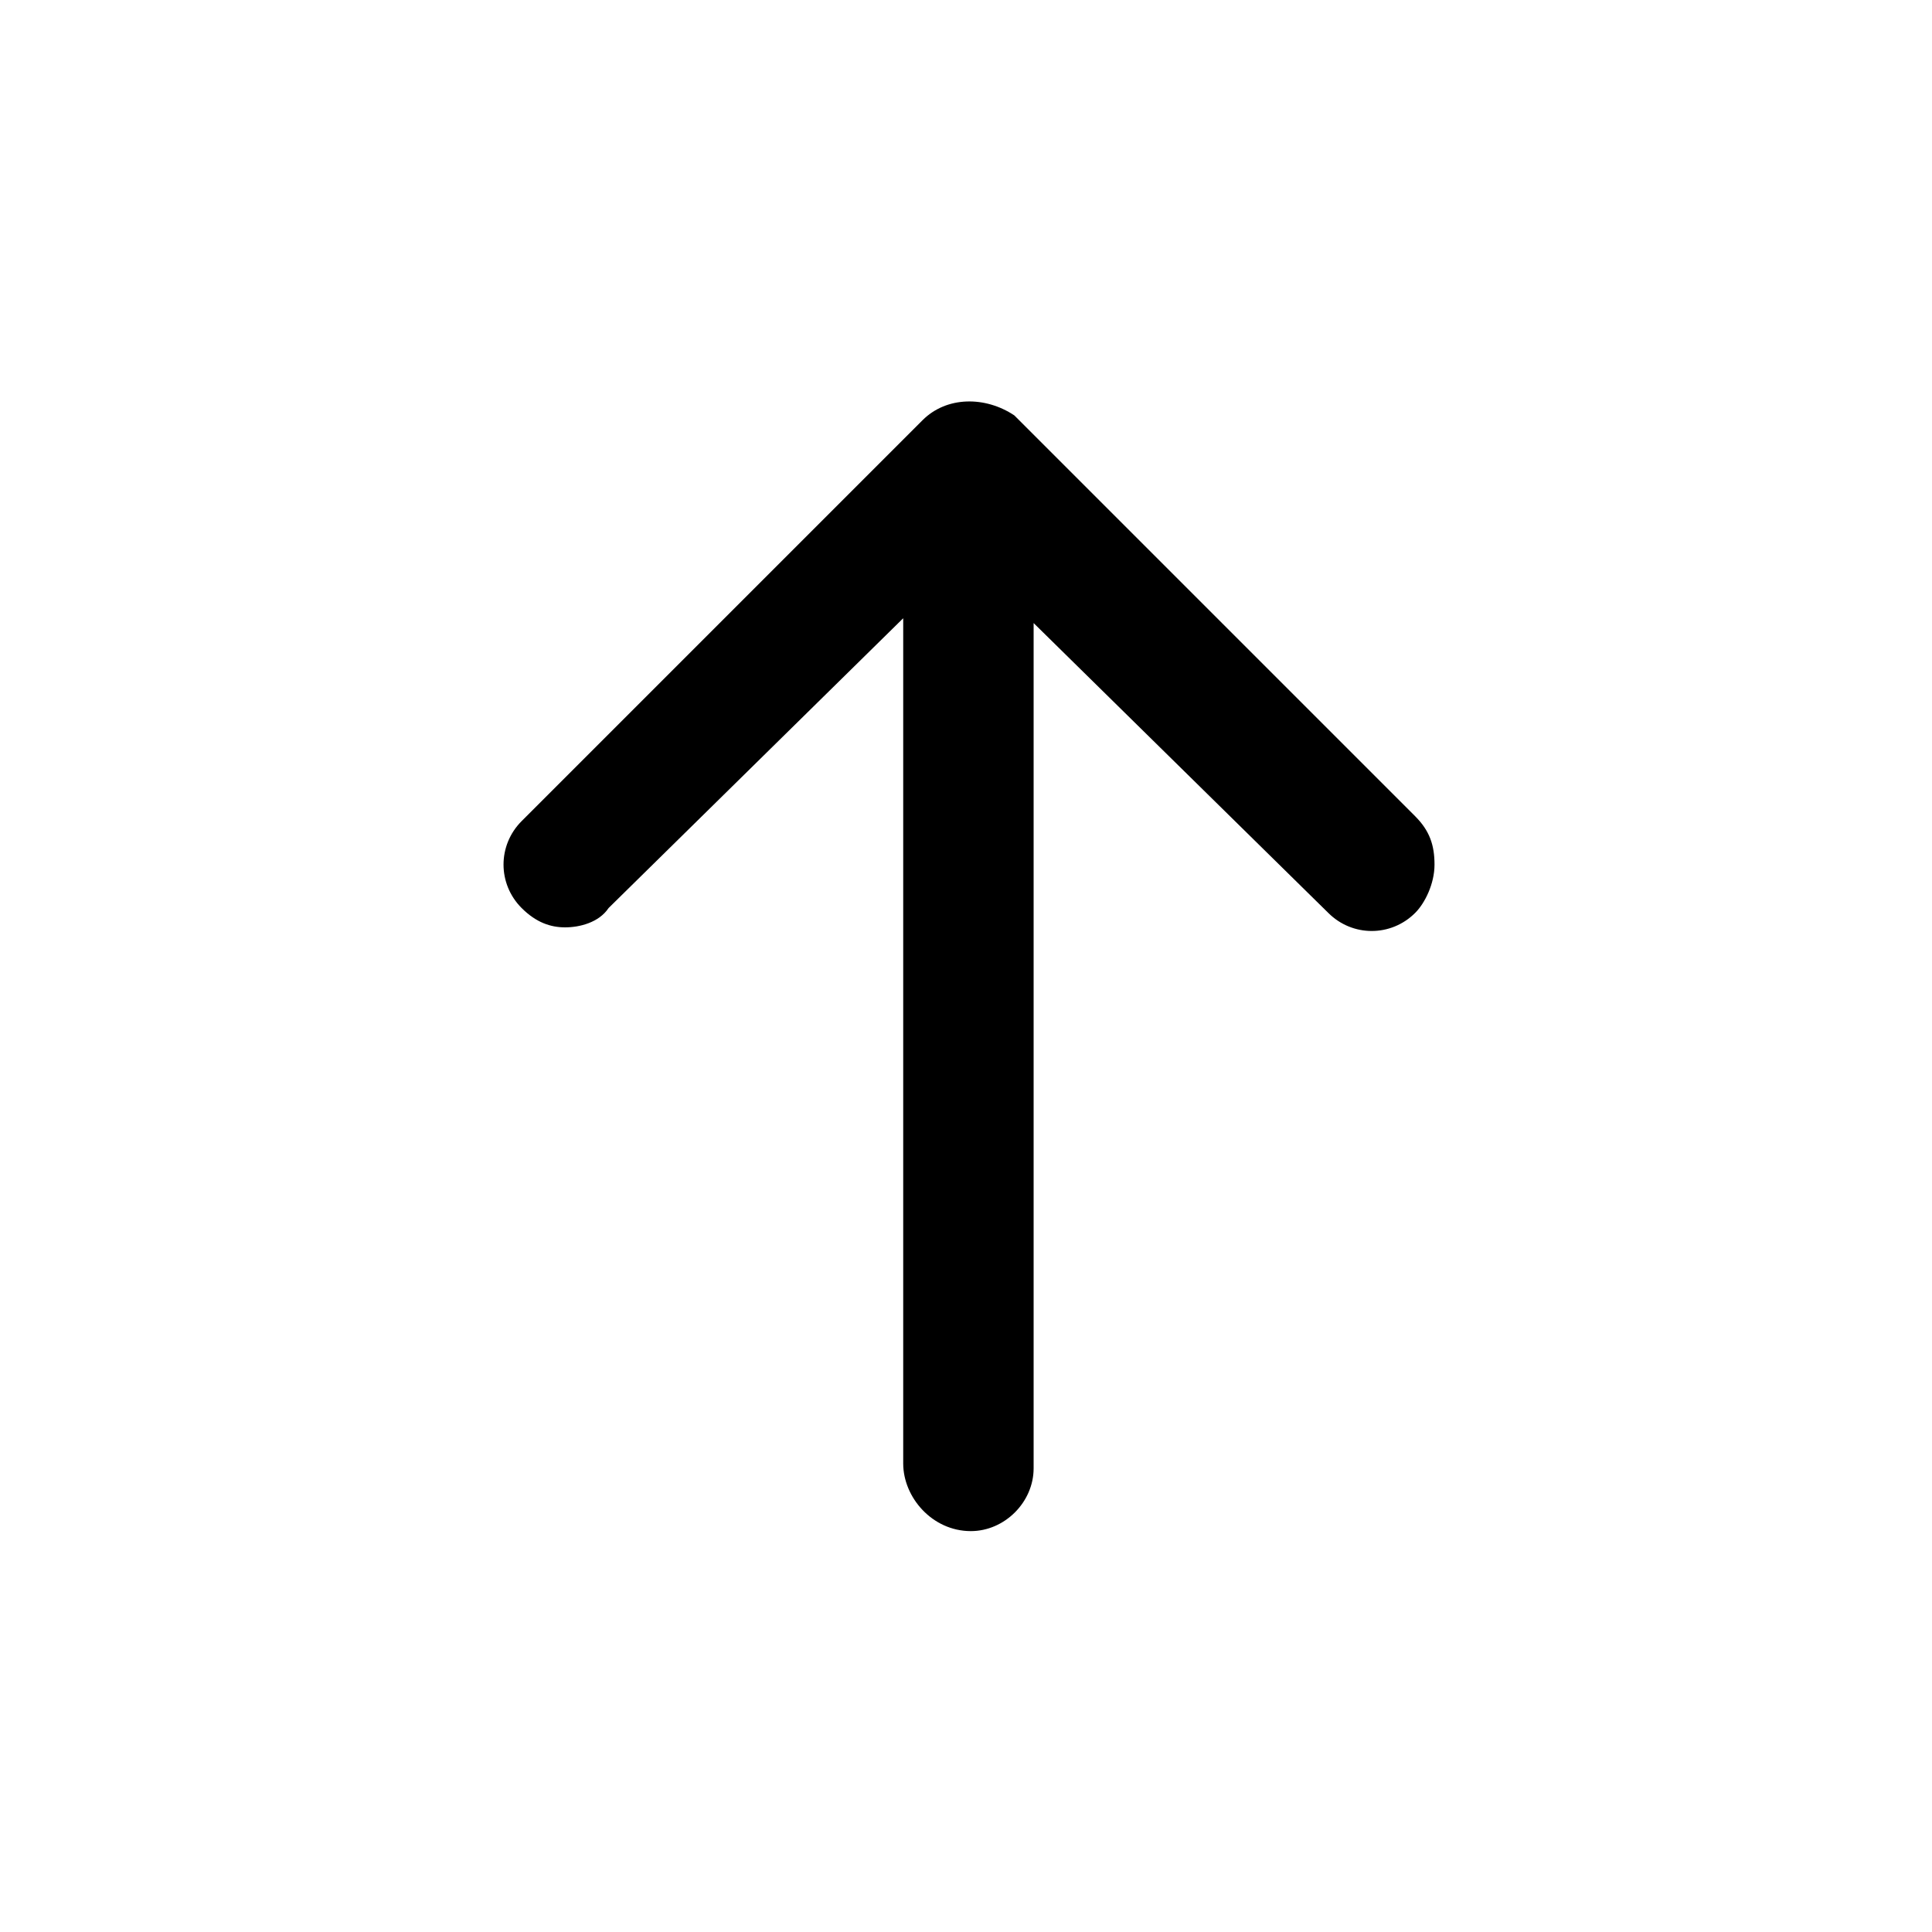
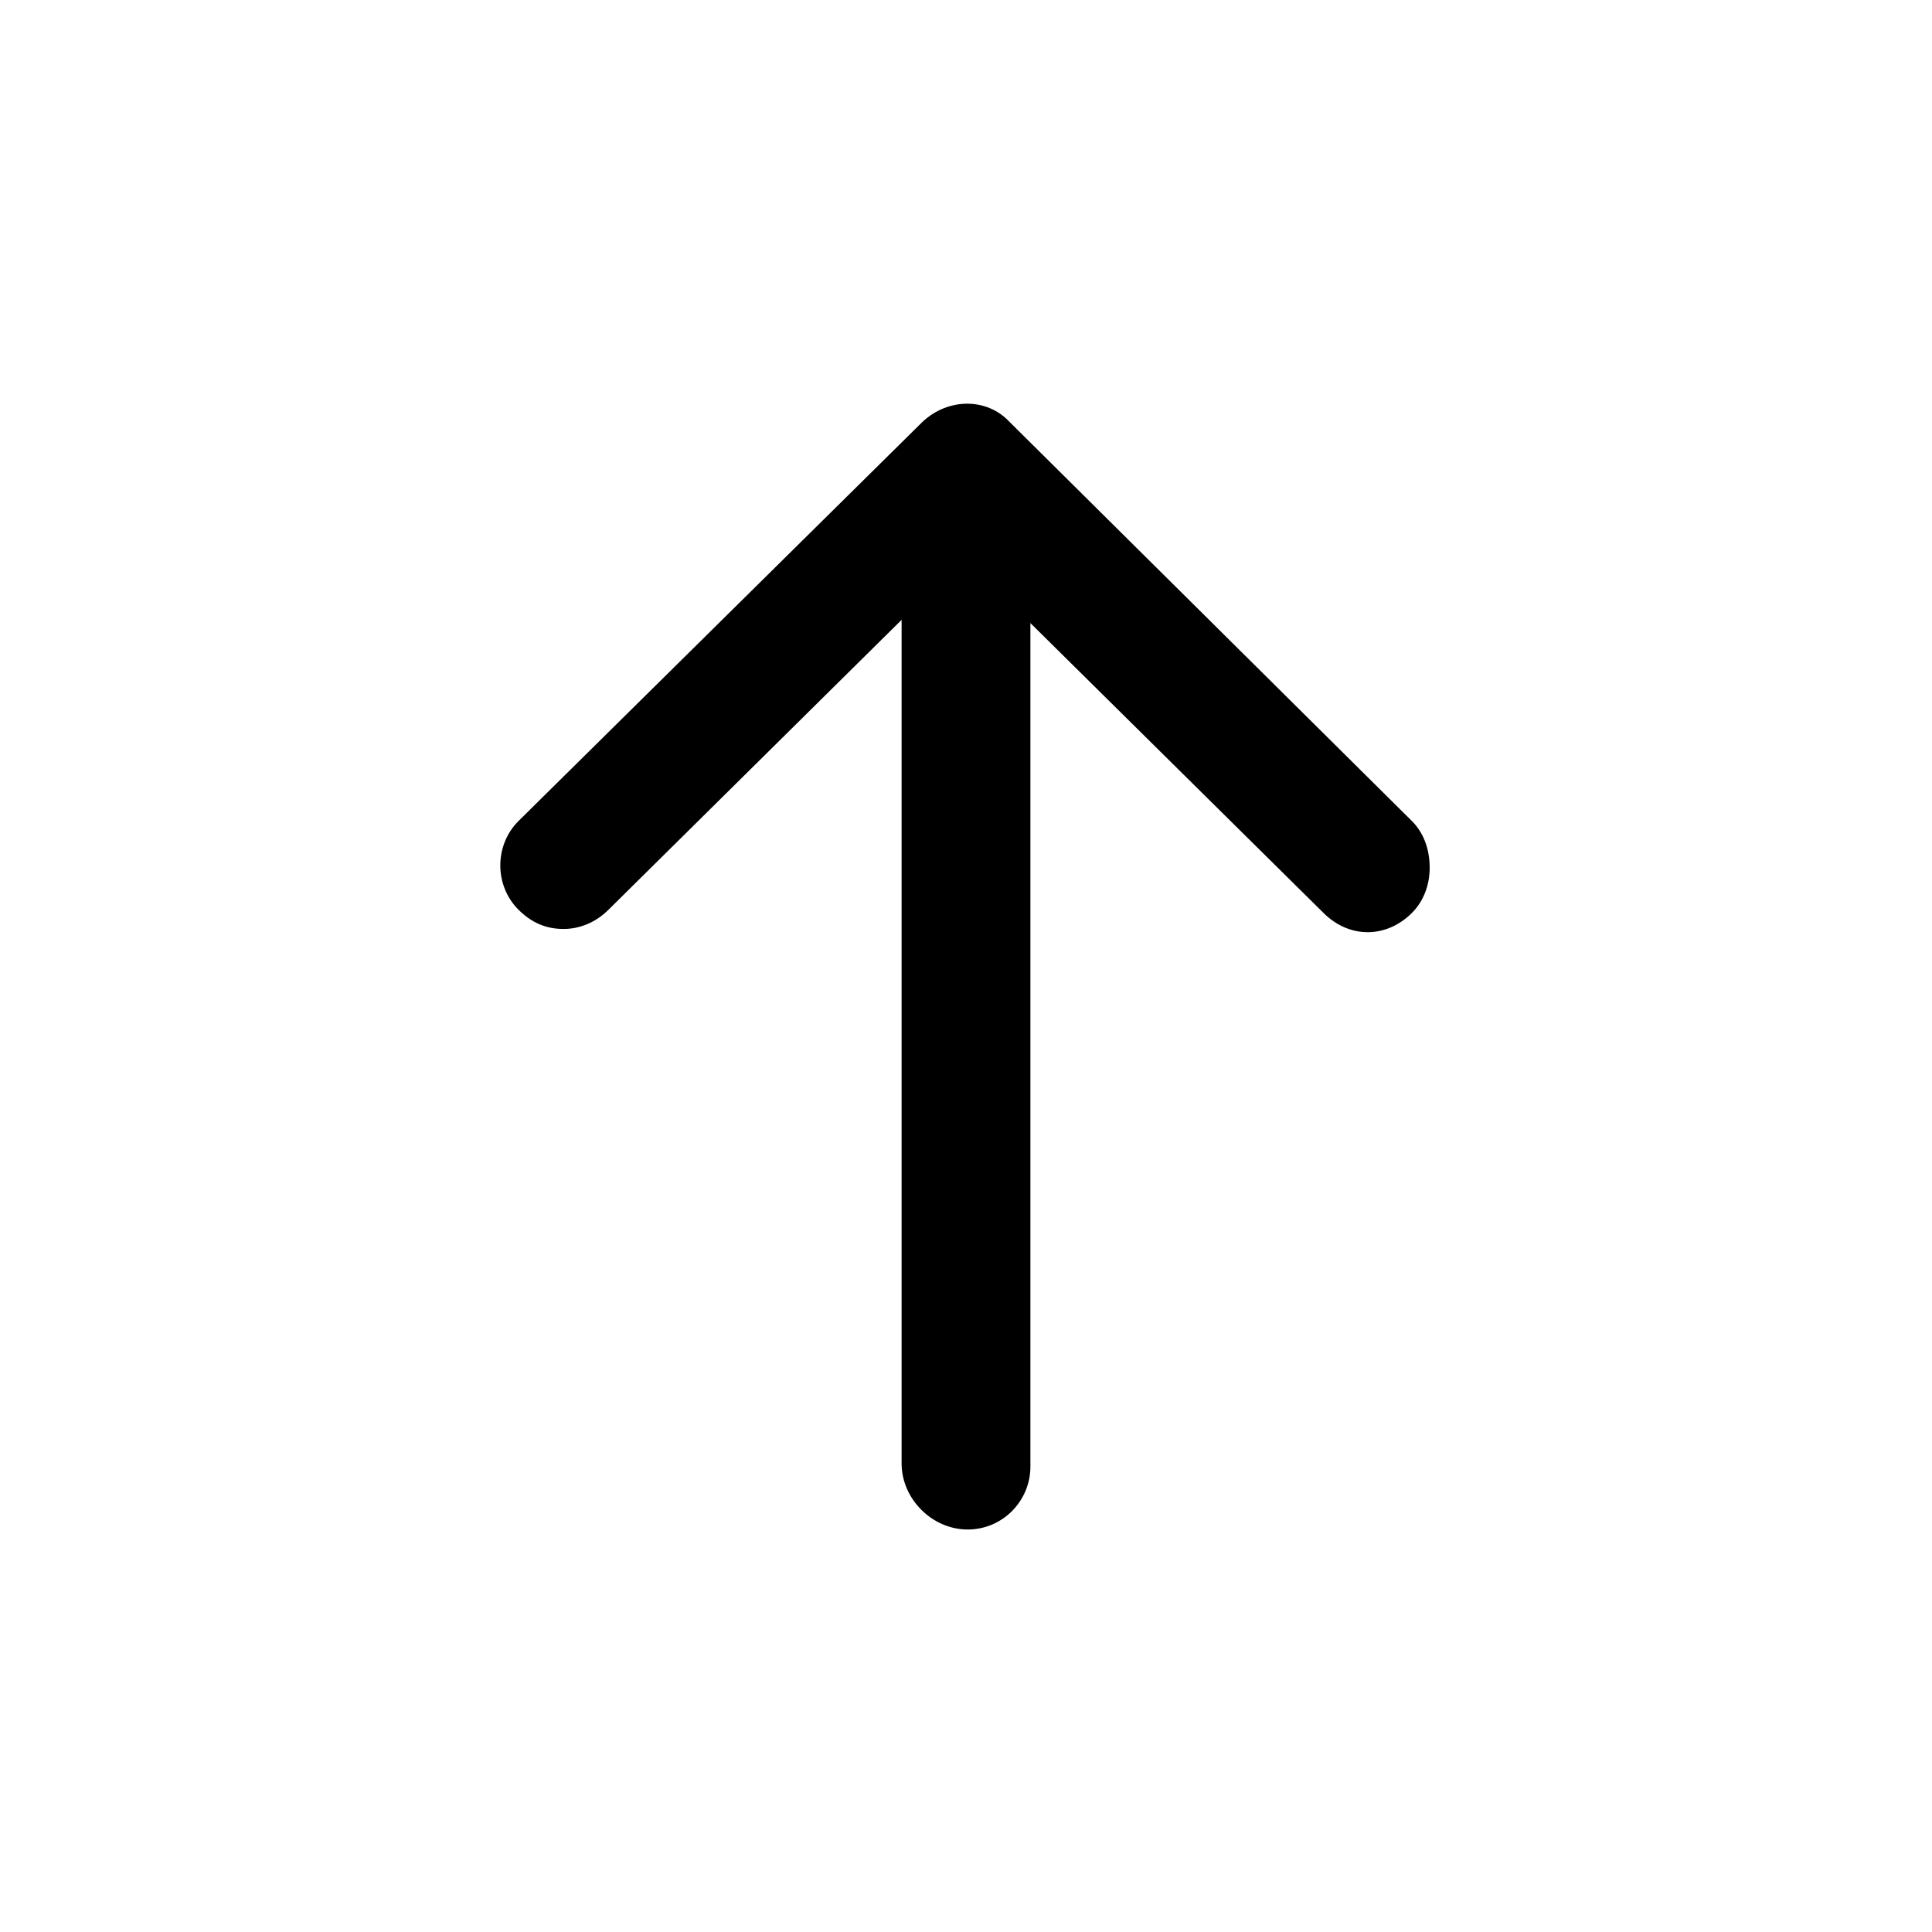
- <svg xmlns="http://www.w3.org/2000/svg" version="1.1" x="0px" y="0px" viewBox="0 0 40 40" style="enable-background:new 0 0 40 40;" xml:space="preserve">
-   <g id="BG">
- </g>
-   <g id="go-up">
-     <path d="M19.1,8.7L10.8,17c-0.5,0.5-0.5,1.3,0,1.8c0.3,0.3,0.6,0.4,0.9,0.4c0.3,0,0.7-0.1,0.9-0.4l6.1-6v17.5   c0,0.7,0.6,1.4,1.4,1.4c0.7,0,1.3-0.6,1.3-1.3V12.9l6.1,6c0.5,0.5,1.3,0.5,1.8,0c0.2-0.2,0.4-0.6,0.4-1s-0.1-0.7-0.4-1l-8.3-8.3   C20.4,8.2,19.6,8.2,19.1,8.7z" />
-   </g>
+ <svg xmlns="http://www.w3.org/2000/svg" version="1.1" id="go-up" x="0px" y="0px" viewBox="0 0 120 120" style="enable-background:new 0 0 120 120;" xml:space="preserve">
+   <style type="text/css">
+ 	.st0{fill:none;}
+ </style>
+   <rect id="BG" y="0" class="st0" width="120" height="120" />
+   <path d="M57.3,26.2L32.2,51c-1.5,1.5-1.5,4,0,5.5c0.8,0.8,1.7,1.2,2.8,1.2c1,0,2-0.4,2.8-1.2L56,38.5v52.4c0,2.2,1.9,4.1,4.1,4.1  c2.2,0,3.9-1.8,3.9-3.9V38.7l18.2,18c1.6,1.6,3.9,1.6,5.5,0c0.7-0.7,1.1-1.7,1.1-2.8c0-1.2-0.4-2.2-1.1-2.9l-25-24.8  C61.3,24.7,58.9,24.7,57.3,26.2L57.3,26.2z" />
</svg>
